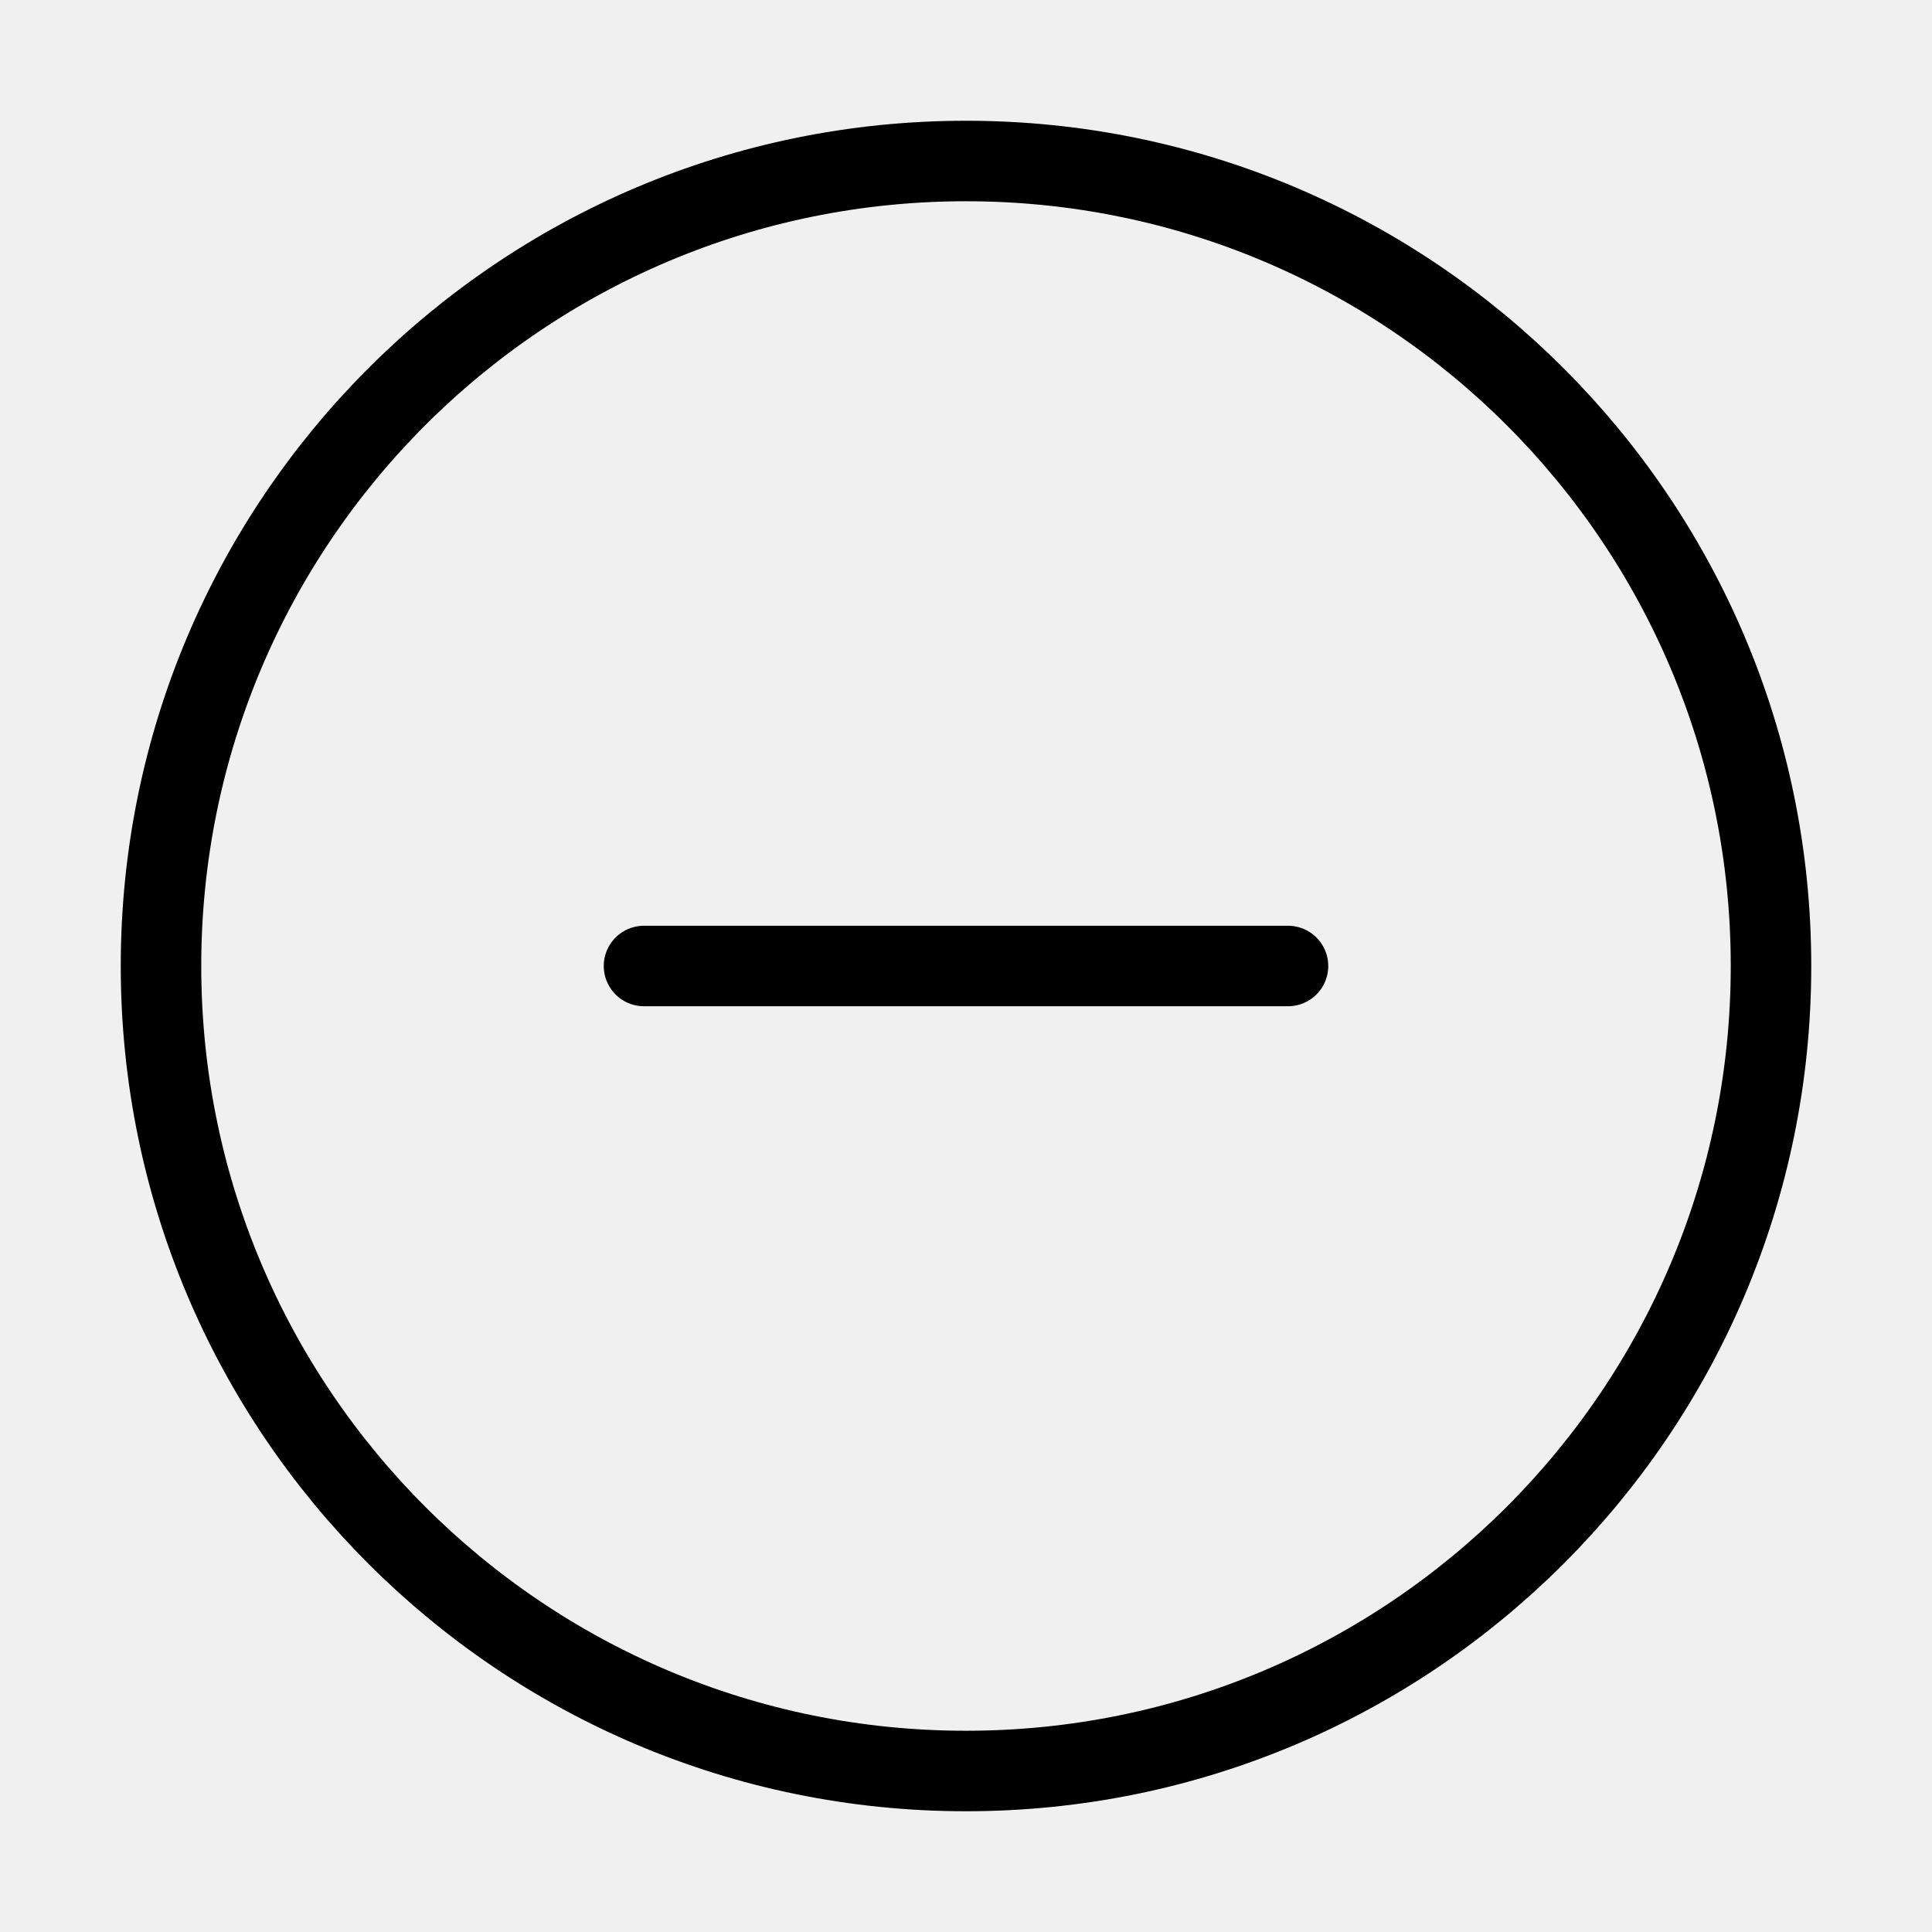
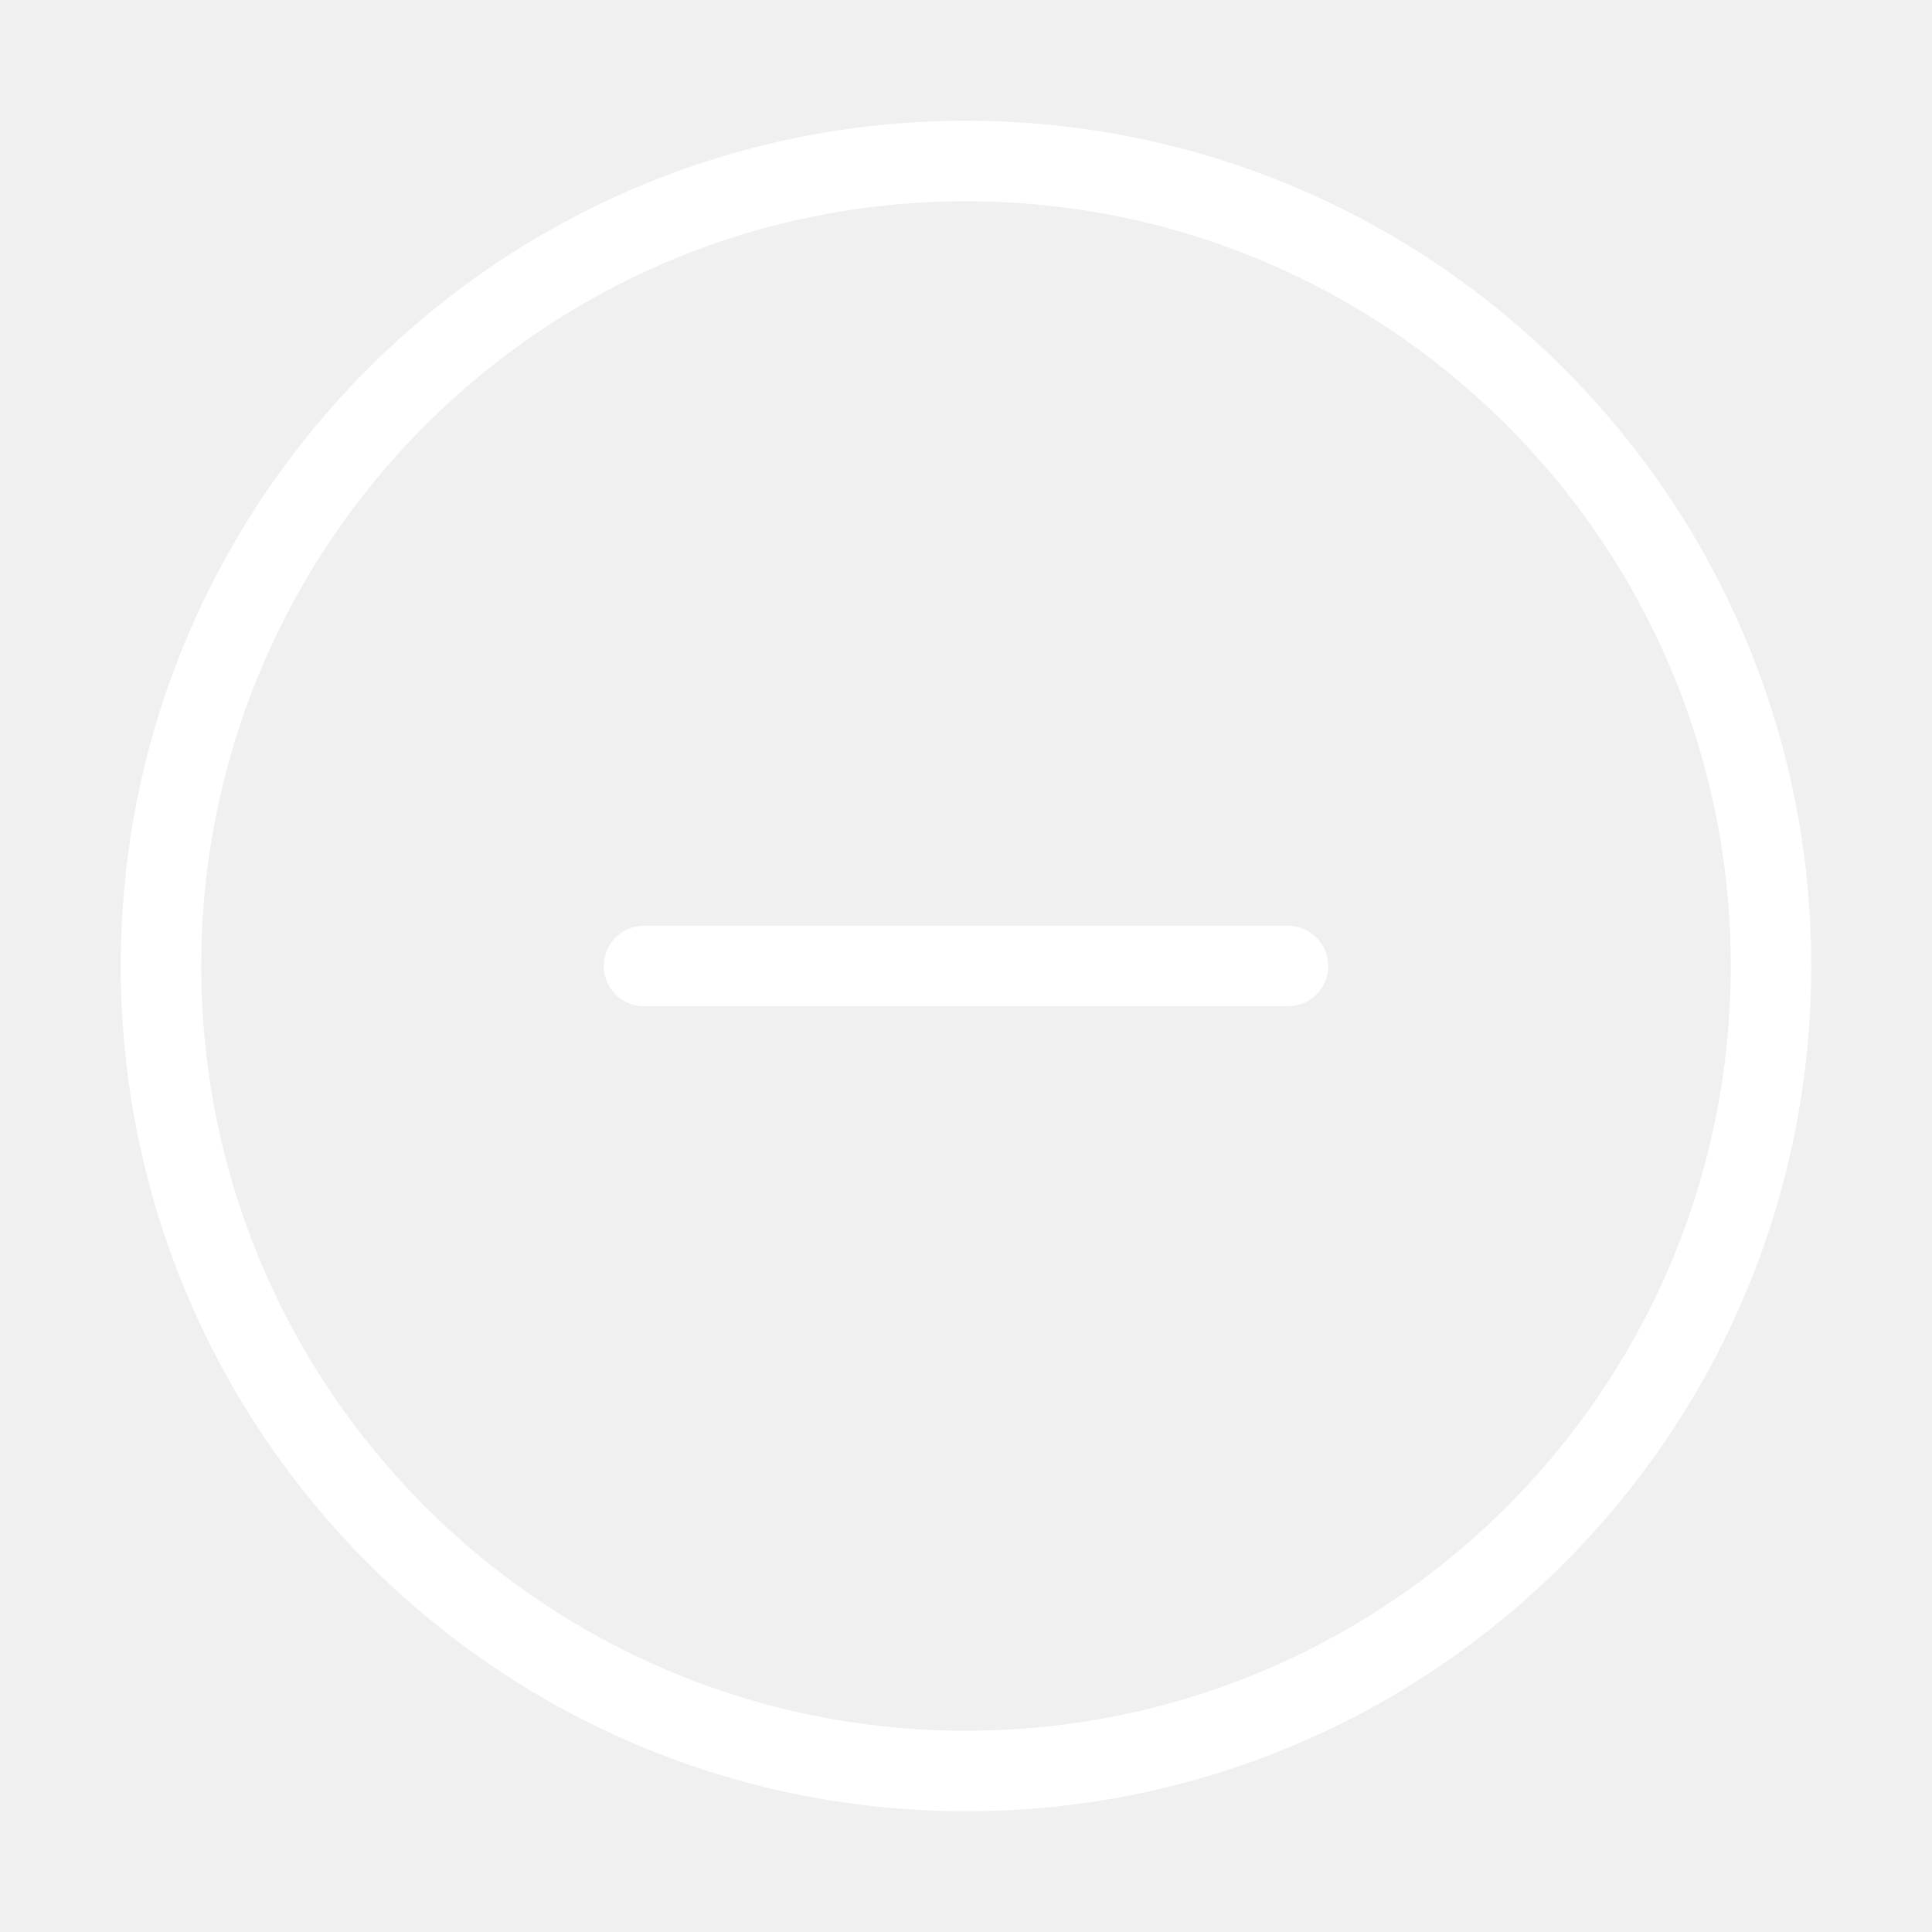
- <svg xmlns="http://www.w3.org/2000/svg" width="100" height="100" viewBox="0 0 24 24" fill="none" stroke="currentColor" stroke-width="1" stroke-linecap="round" stroke-linejoin="round" class="feather feather-minus-circle">
+ <svg xmlns="http://www.w3.org/2000/svg" width="100" height="100" viewBox="0 0 24 24" fill="none" stroke="white" stroke-width="1" stroke-linecap="round" stroke-linejoin="round" class="feather feather-minus-circle">
  <circle cx="12" cy="12" r="10" />
  <line x1="8" y1="12" x2="16" y2="12" />
</svg>
